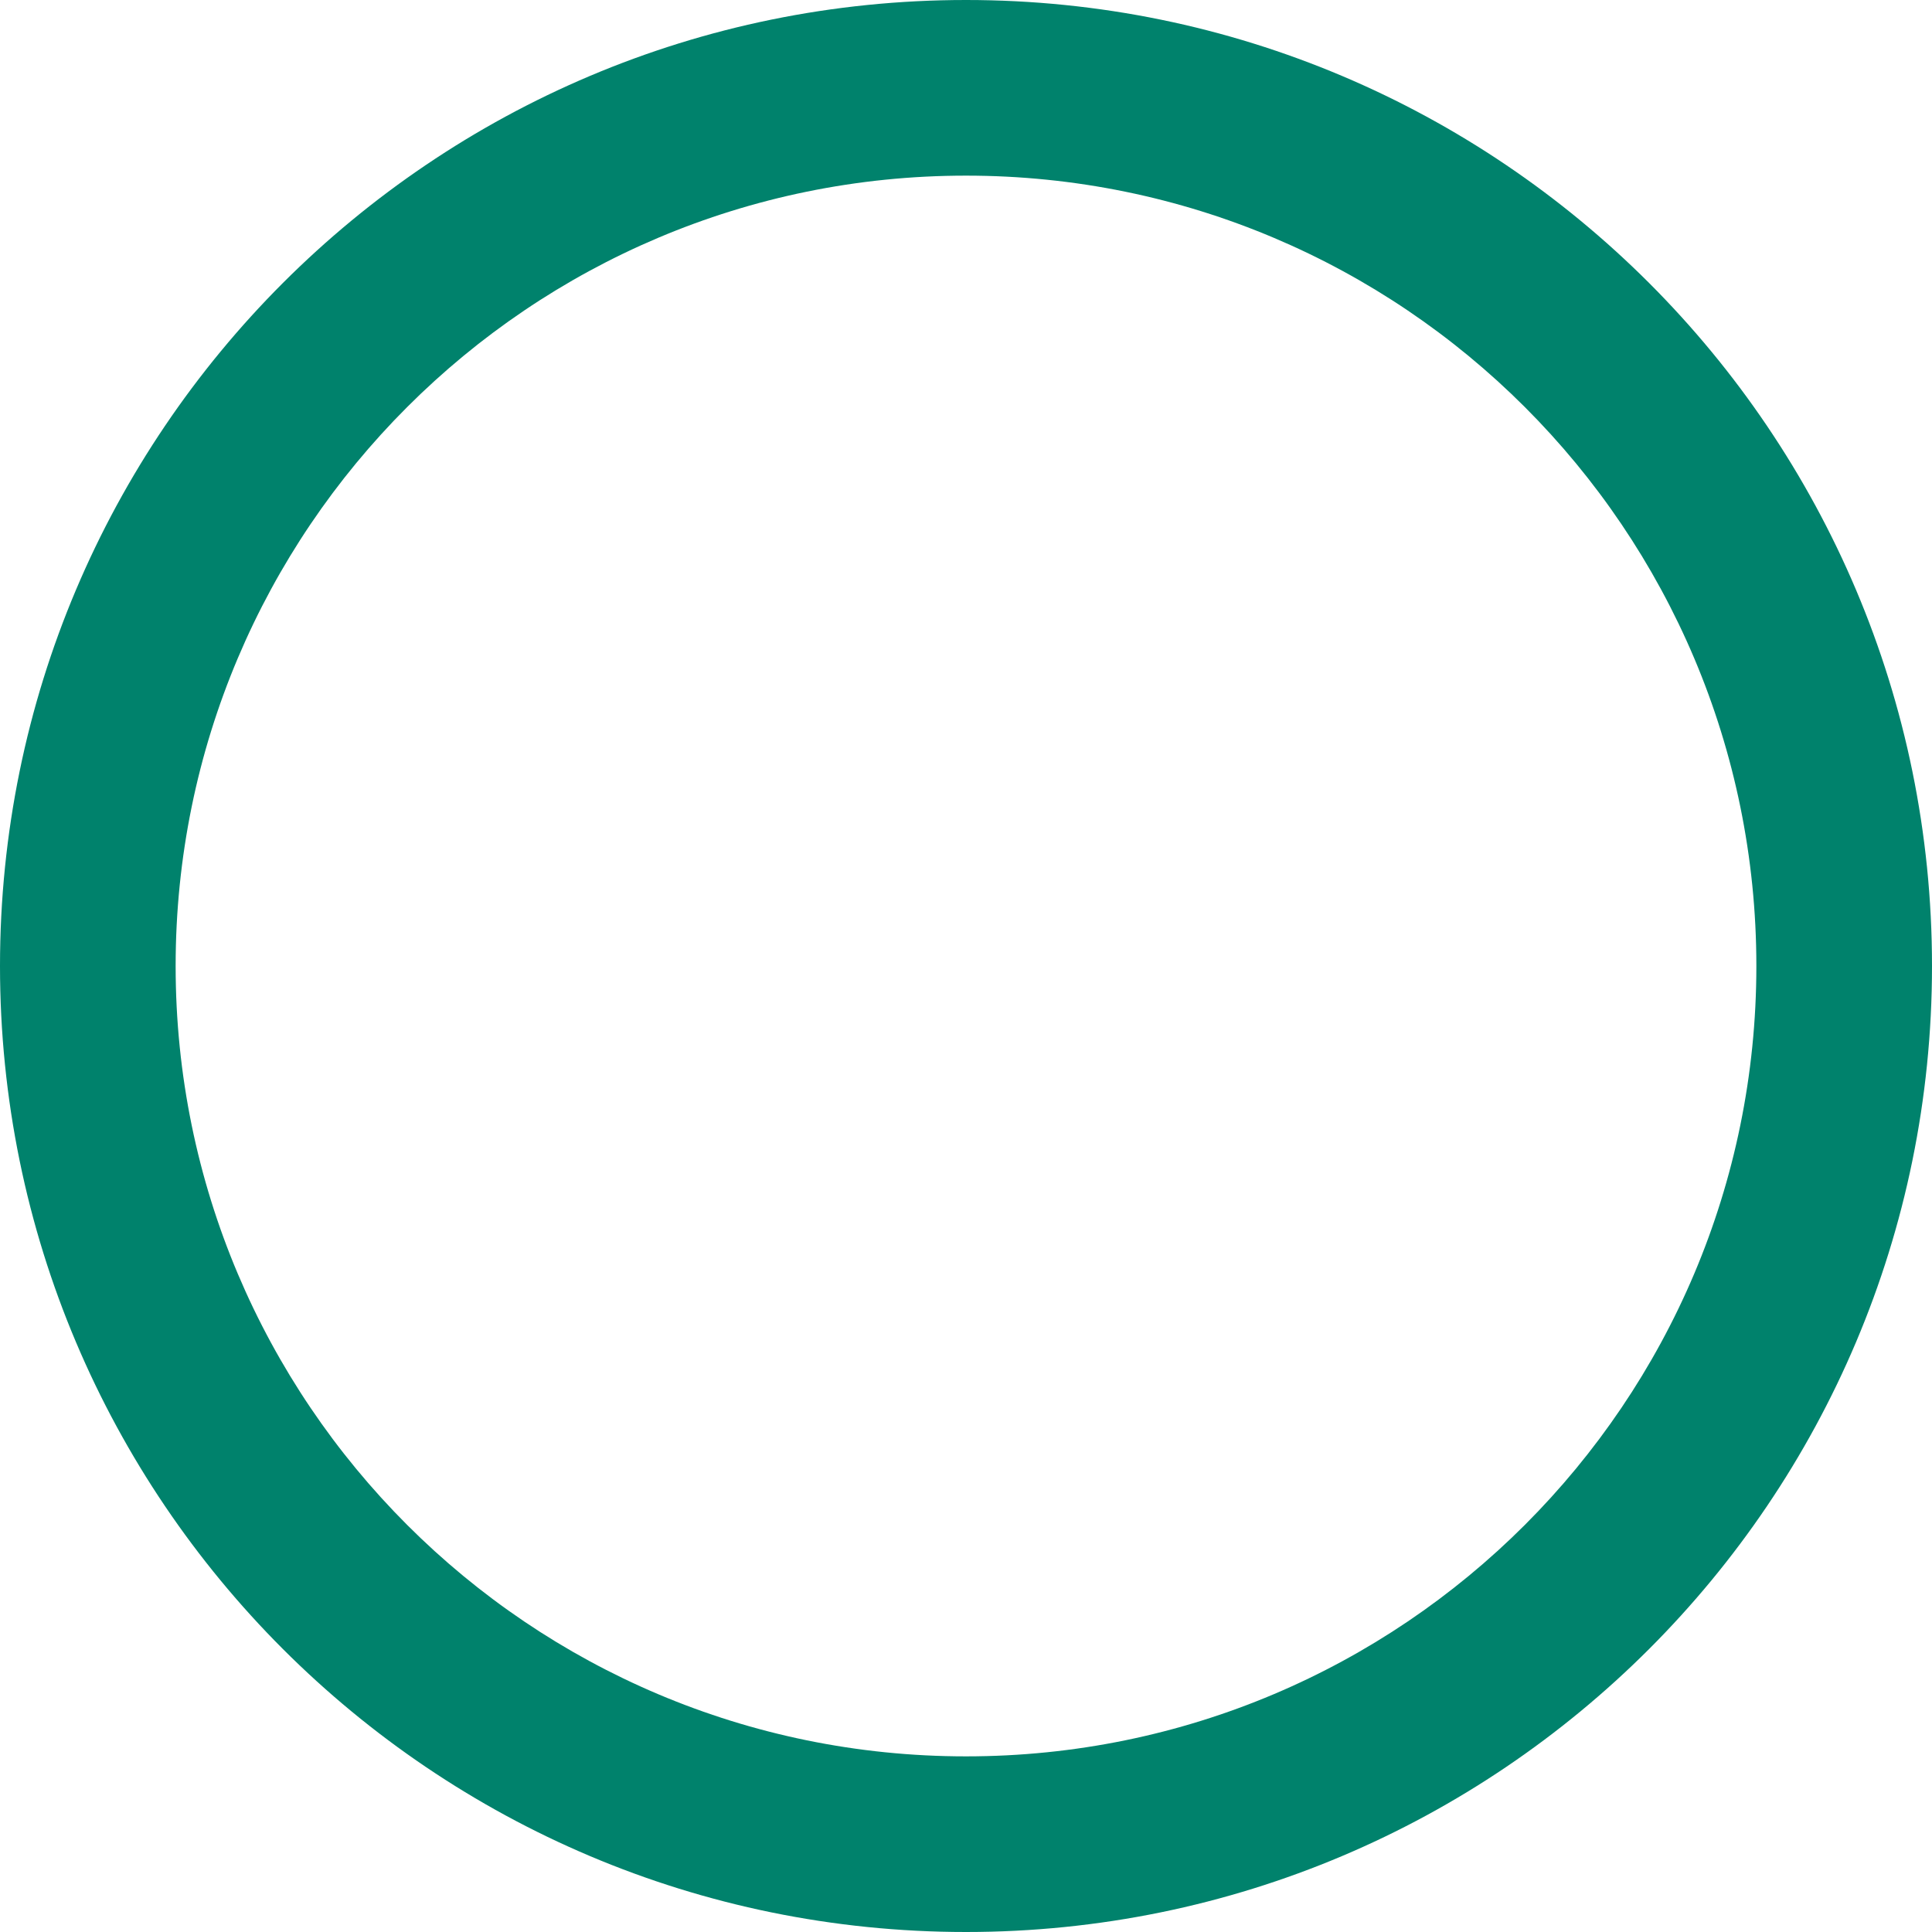
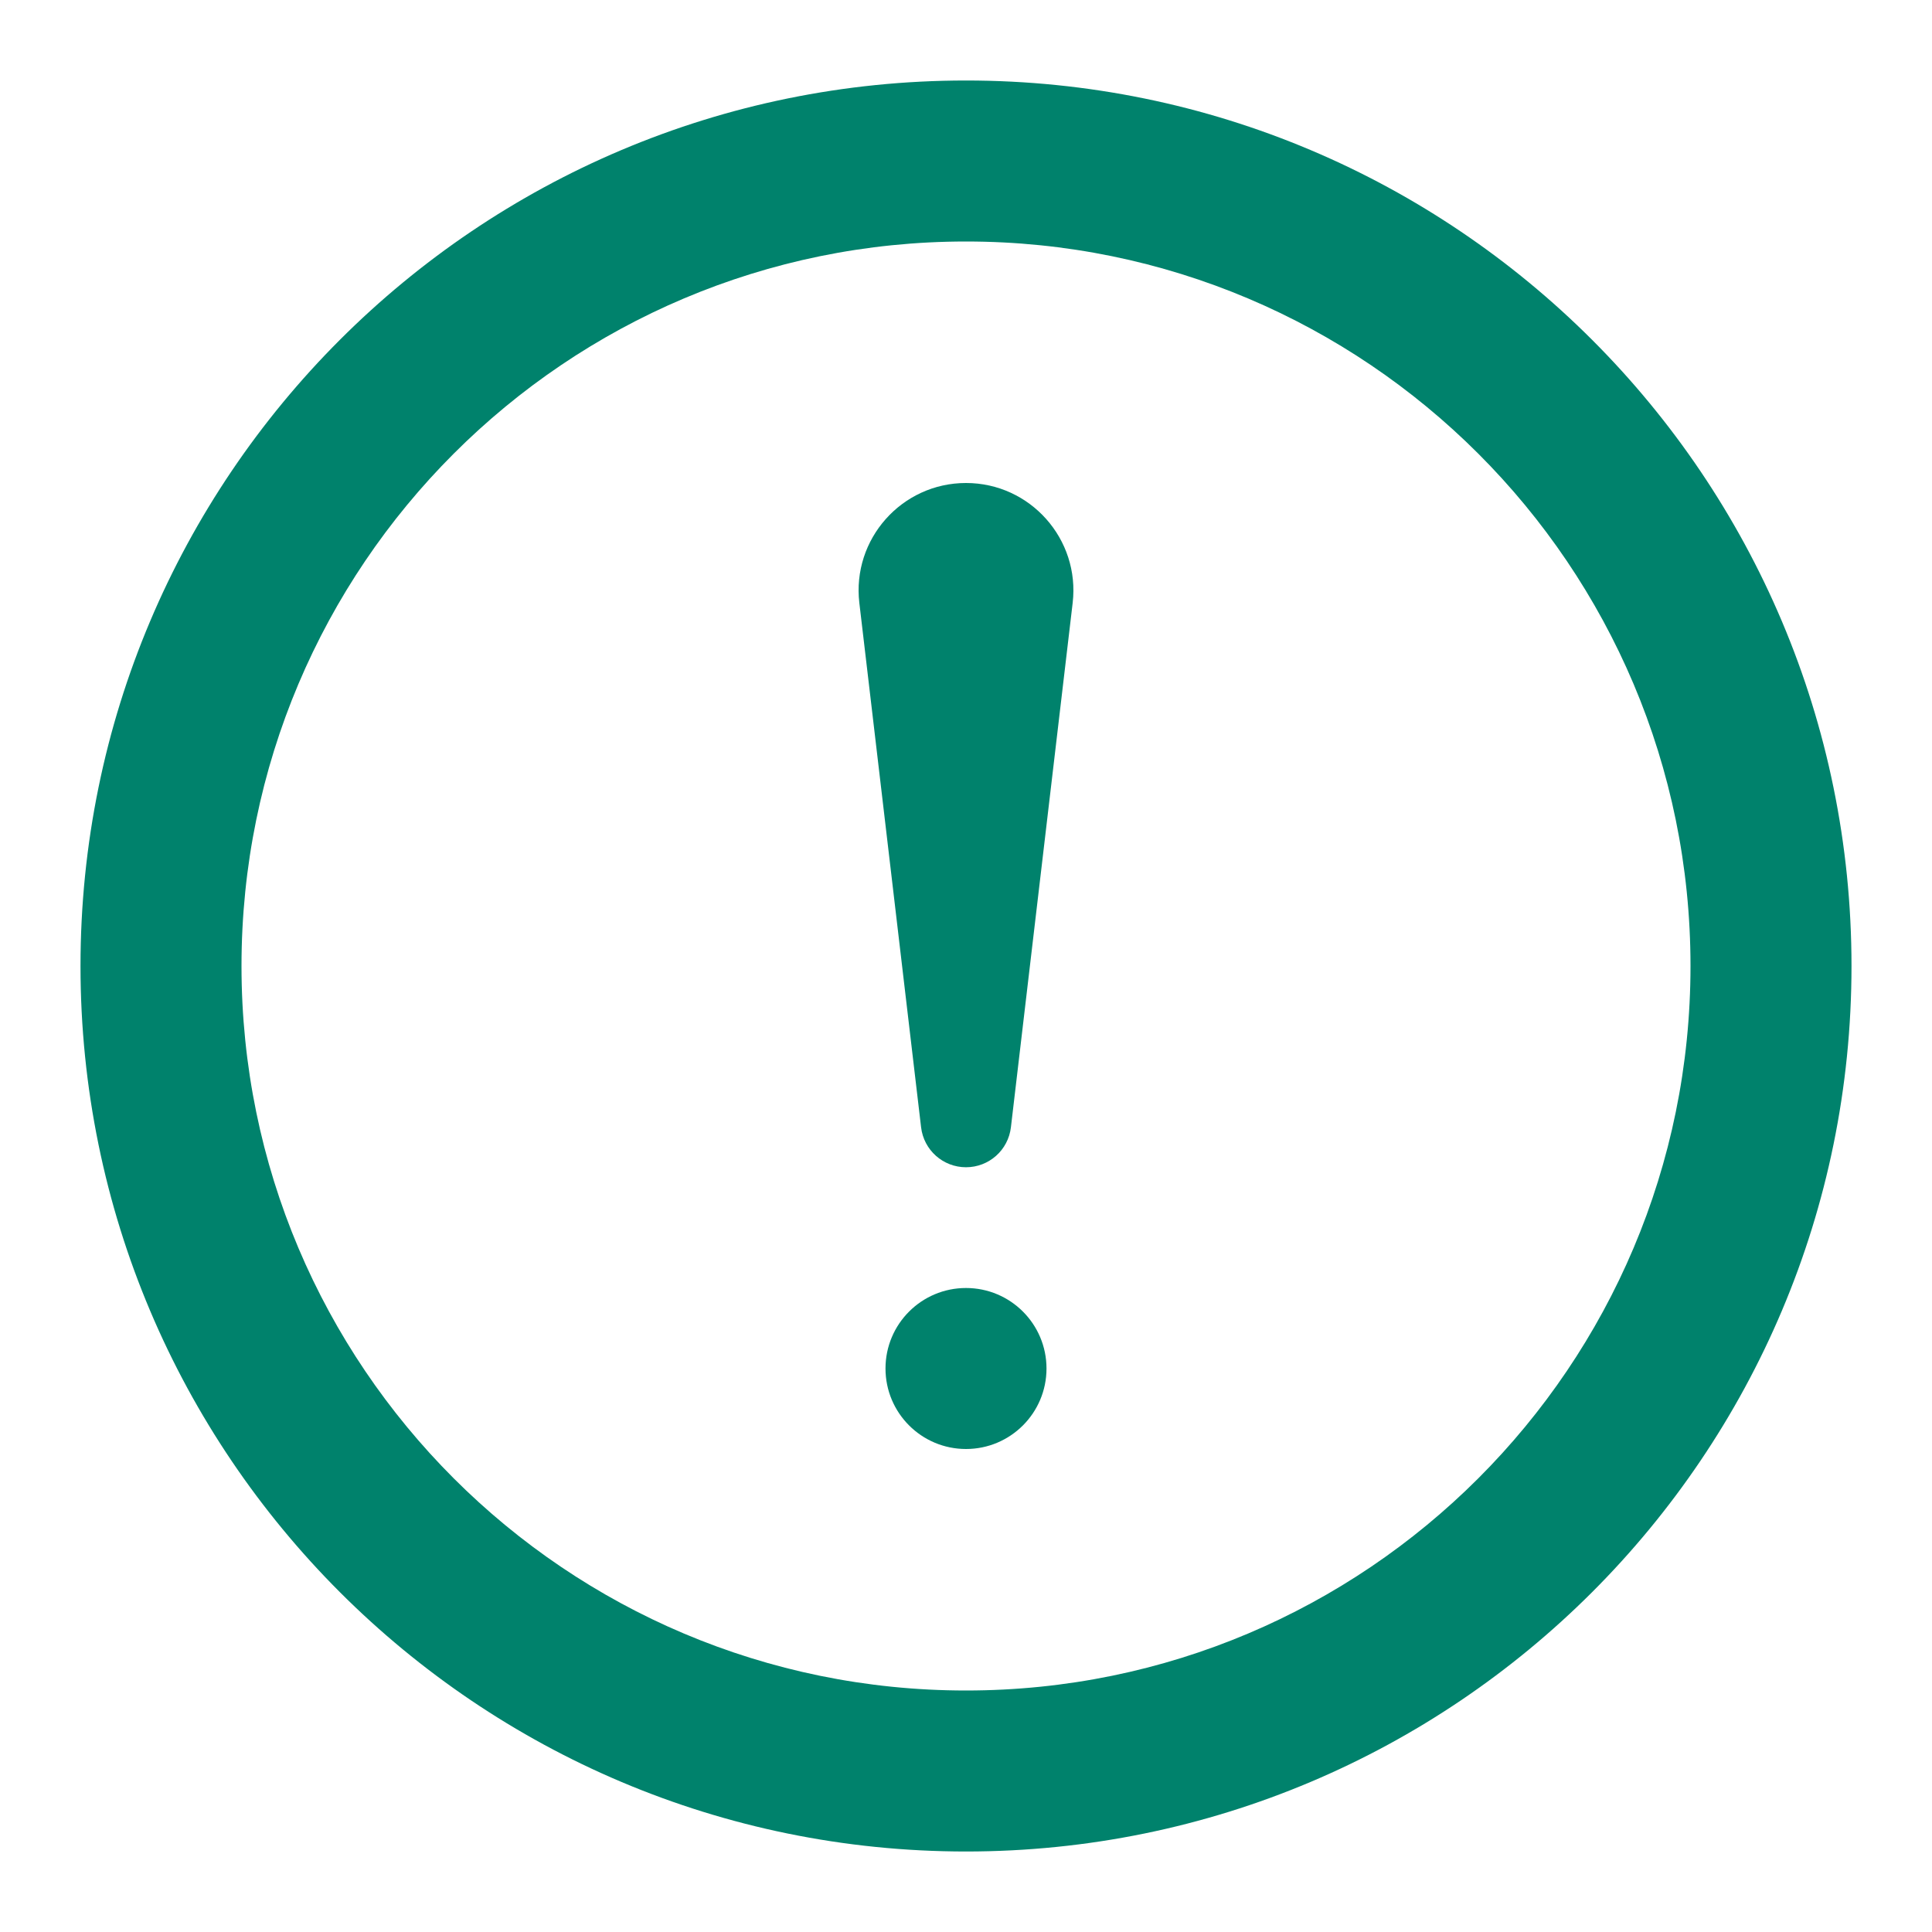
- <svg xmlns="http://www.w3.org/2000/svg" width="22" height="22" viewBox="0 0 22 22" fill="none">
-   <path fill-rule="evenodd" clip-rule="evenodd" d="M0 11C0 4.925 4.925 0 11 0C17.075 0 22 4.925 22 11C22 17.075 17.075 22 11 22C4.925 22 0 17.075 0 11ZM11 2C6.029 2 2 6.029 2 11C2 15.971 6.029 20 11 20C15.971 20 20 15.971 20 11C20 6.029 15.971 2 11 2Z" fill="#00826C" />
+ <svg xmlns="http://www.w3.org/2000/svg" width="24" height="24" viewBox="0 0 24 24" fill="none">
+   <path fill-rule="evenodd" clip-rule="evenodd" d="M1 12C1 5.925 5.925 1 12 1C18.075 1 23 5.925 23 12C23 18.075 18.075 23 12 23C5.925 23 1 18.075 1 12ZM12 3C7.029 3 3 7.029 3 12C3 16.971 7.029 21 12 21C16.971 21 21 16.971 21 12C21 7.029 16.971 3 12 3Z" fill="#00826C" />
+   <path d="M12.558 14.003L13.325 7.49C13.418 6.697 12.798 6 12 6C11.202 6 10.582 6.697 10.675 7.49L11.442 14.003C11.475 14.287 11.715 14.5 12 14.5C12.285 14.5 12.525 14.287 12.558 14.003Z" fill="#00826C" />
+   <circle cx="12" cy="17" r="1" fill="#00826C" />
</svg>
